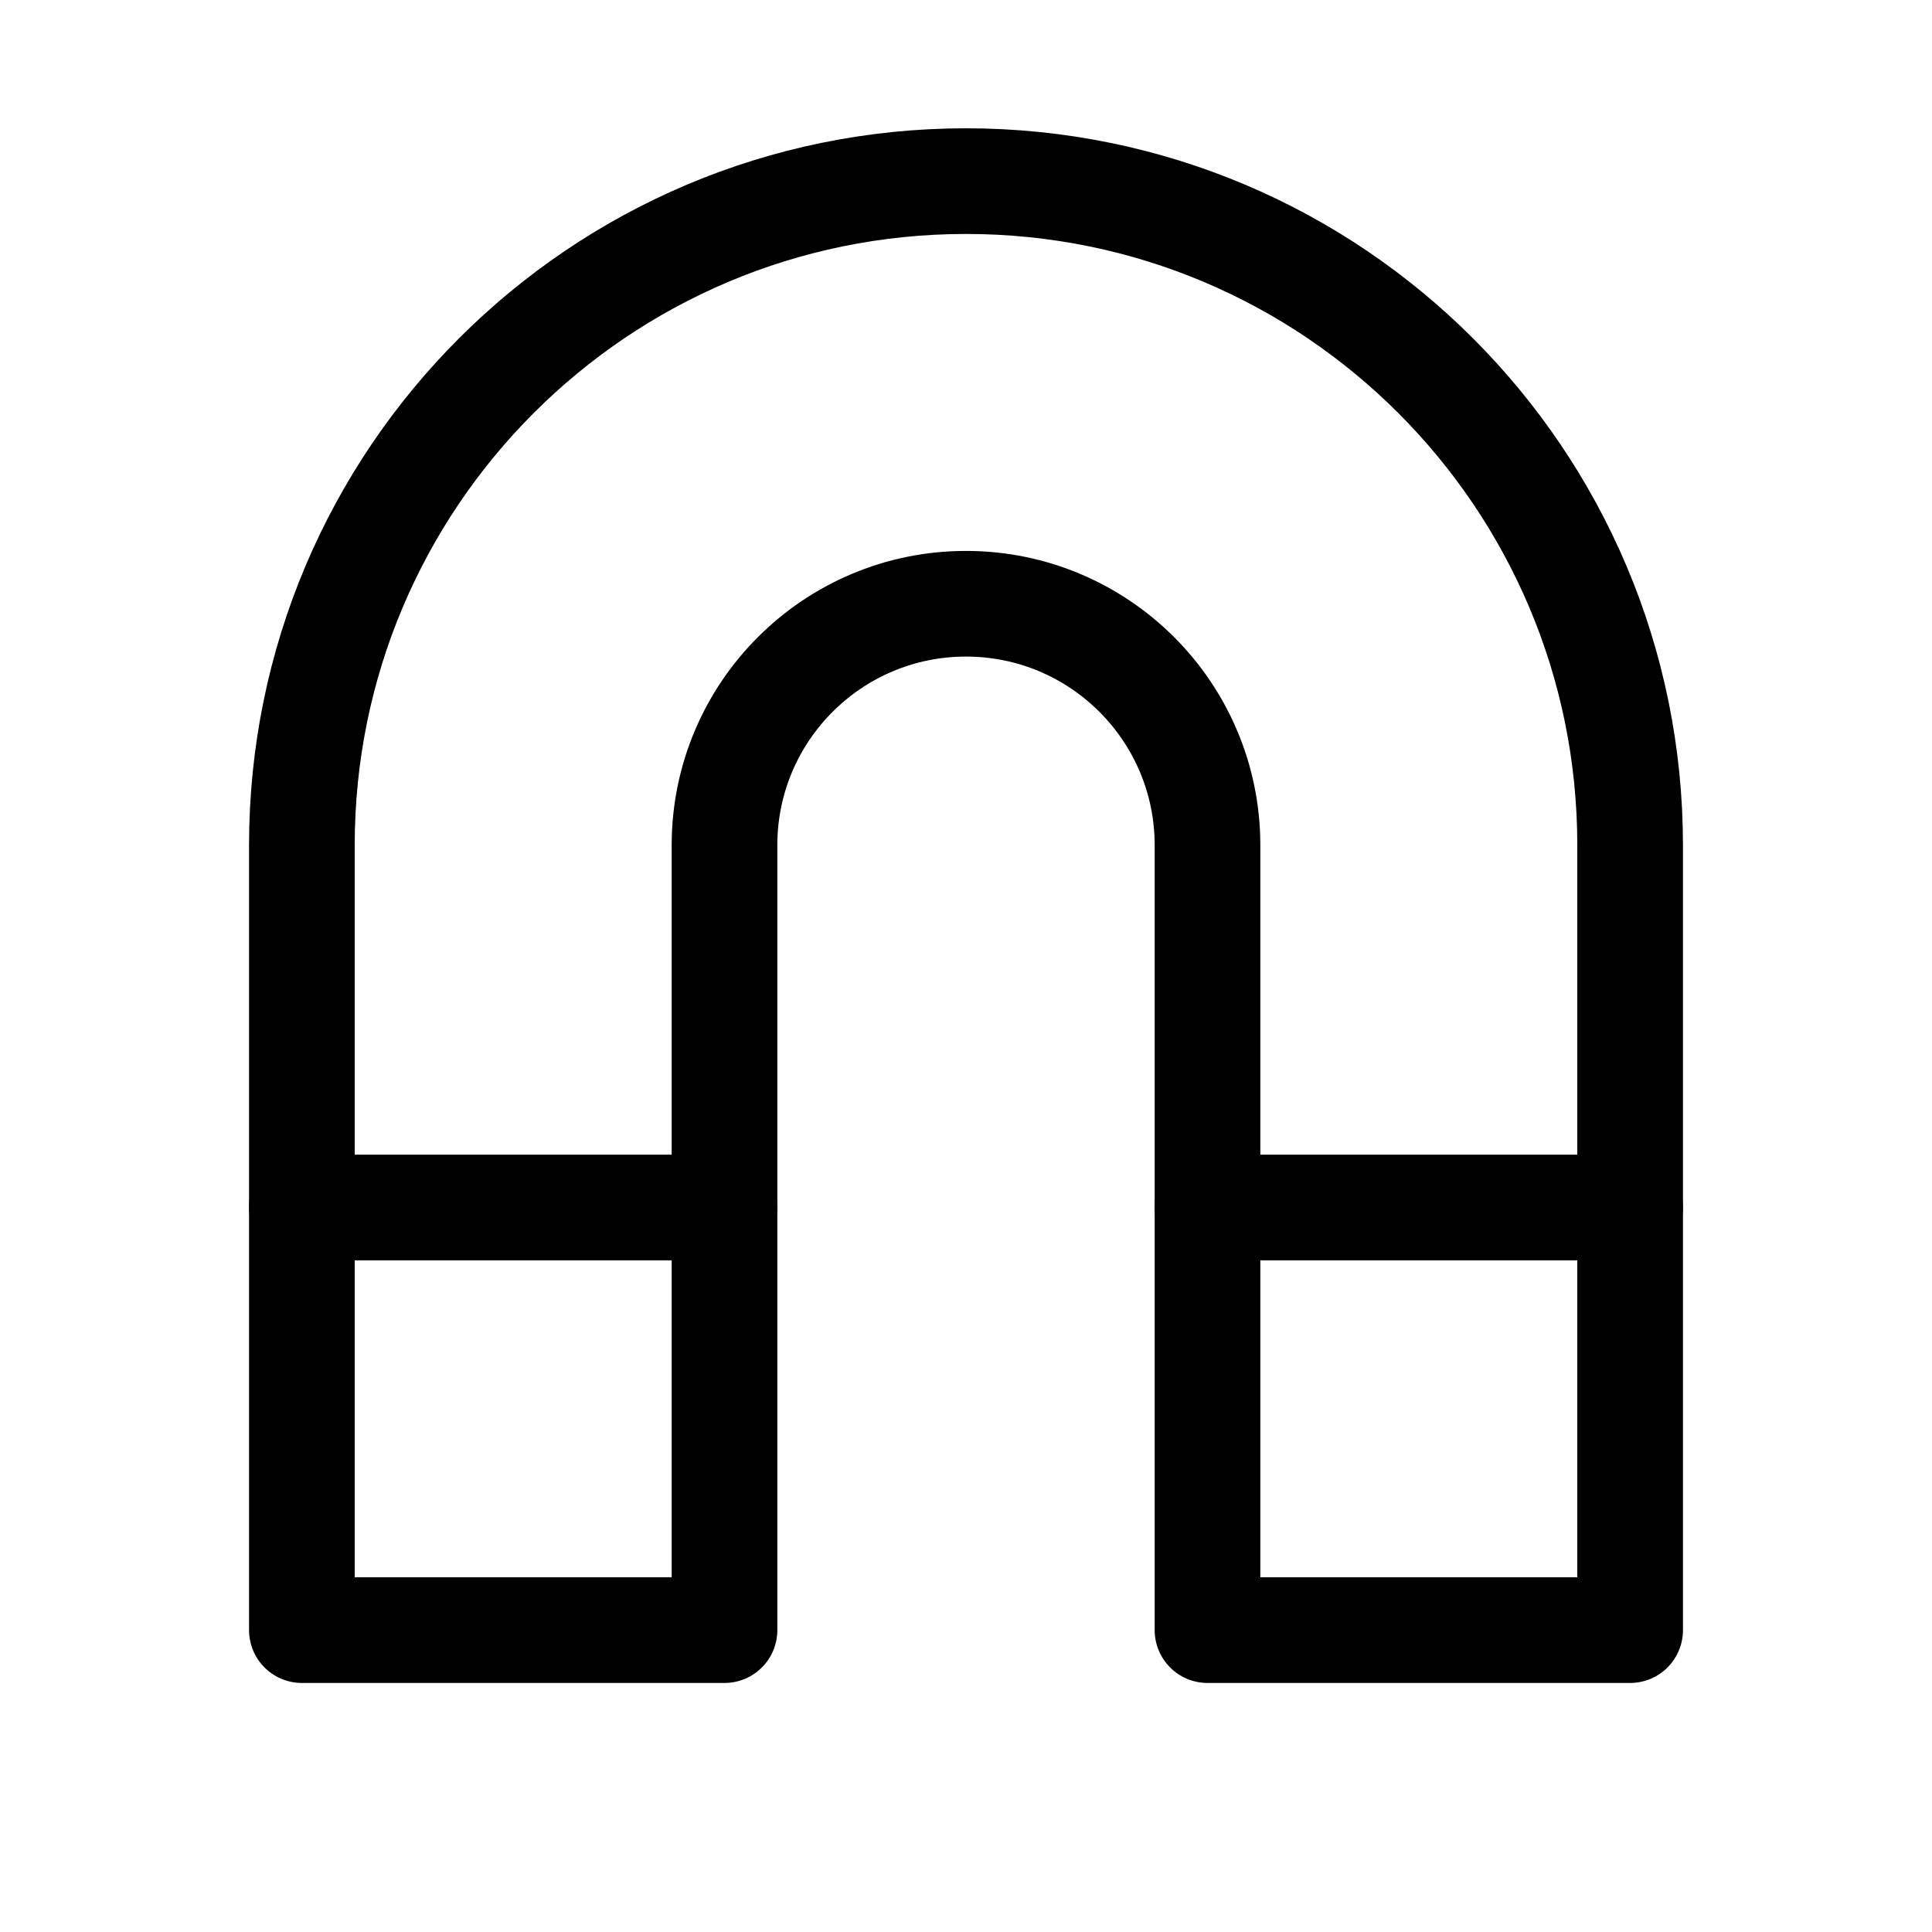
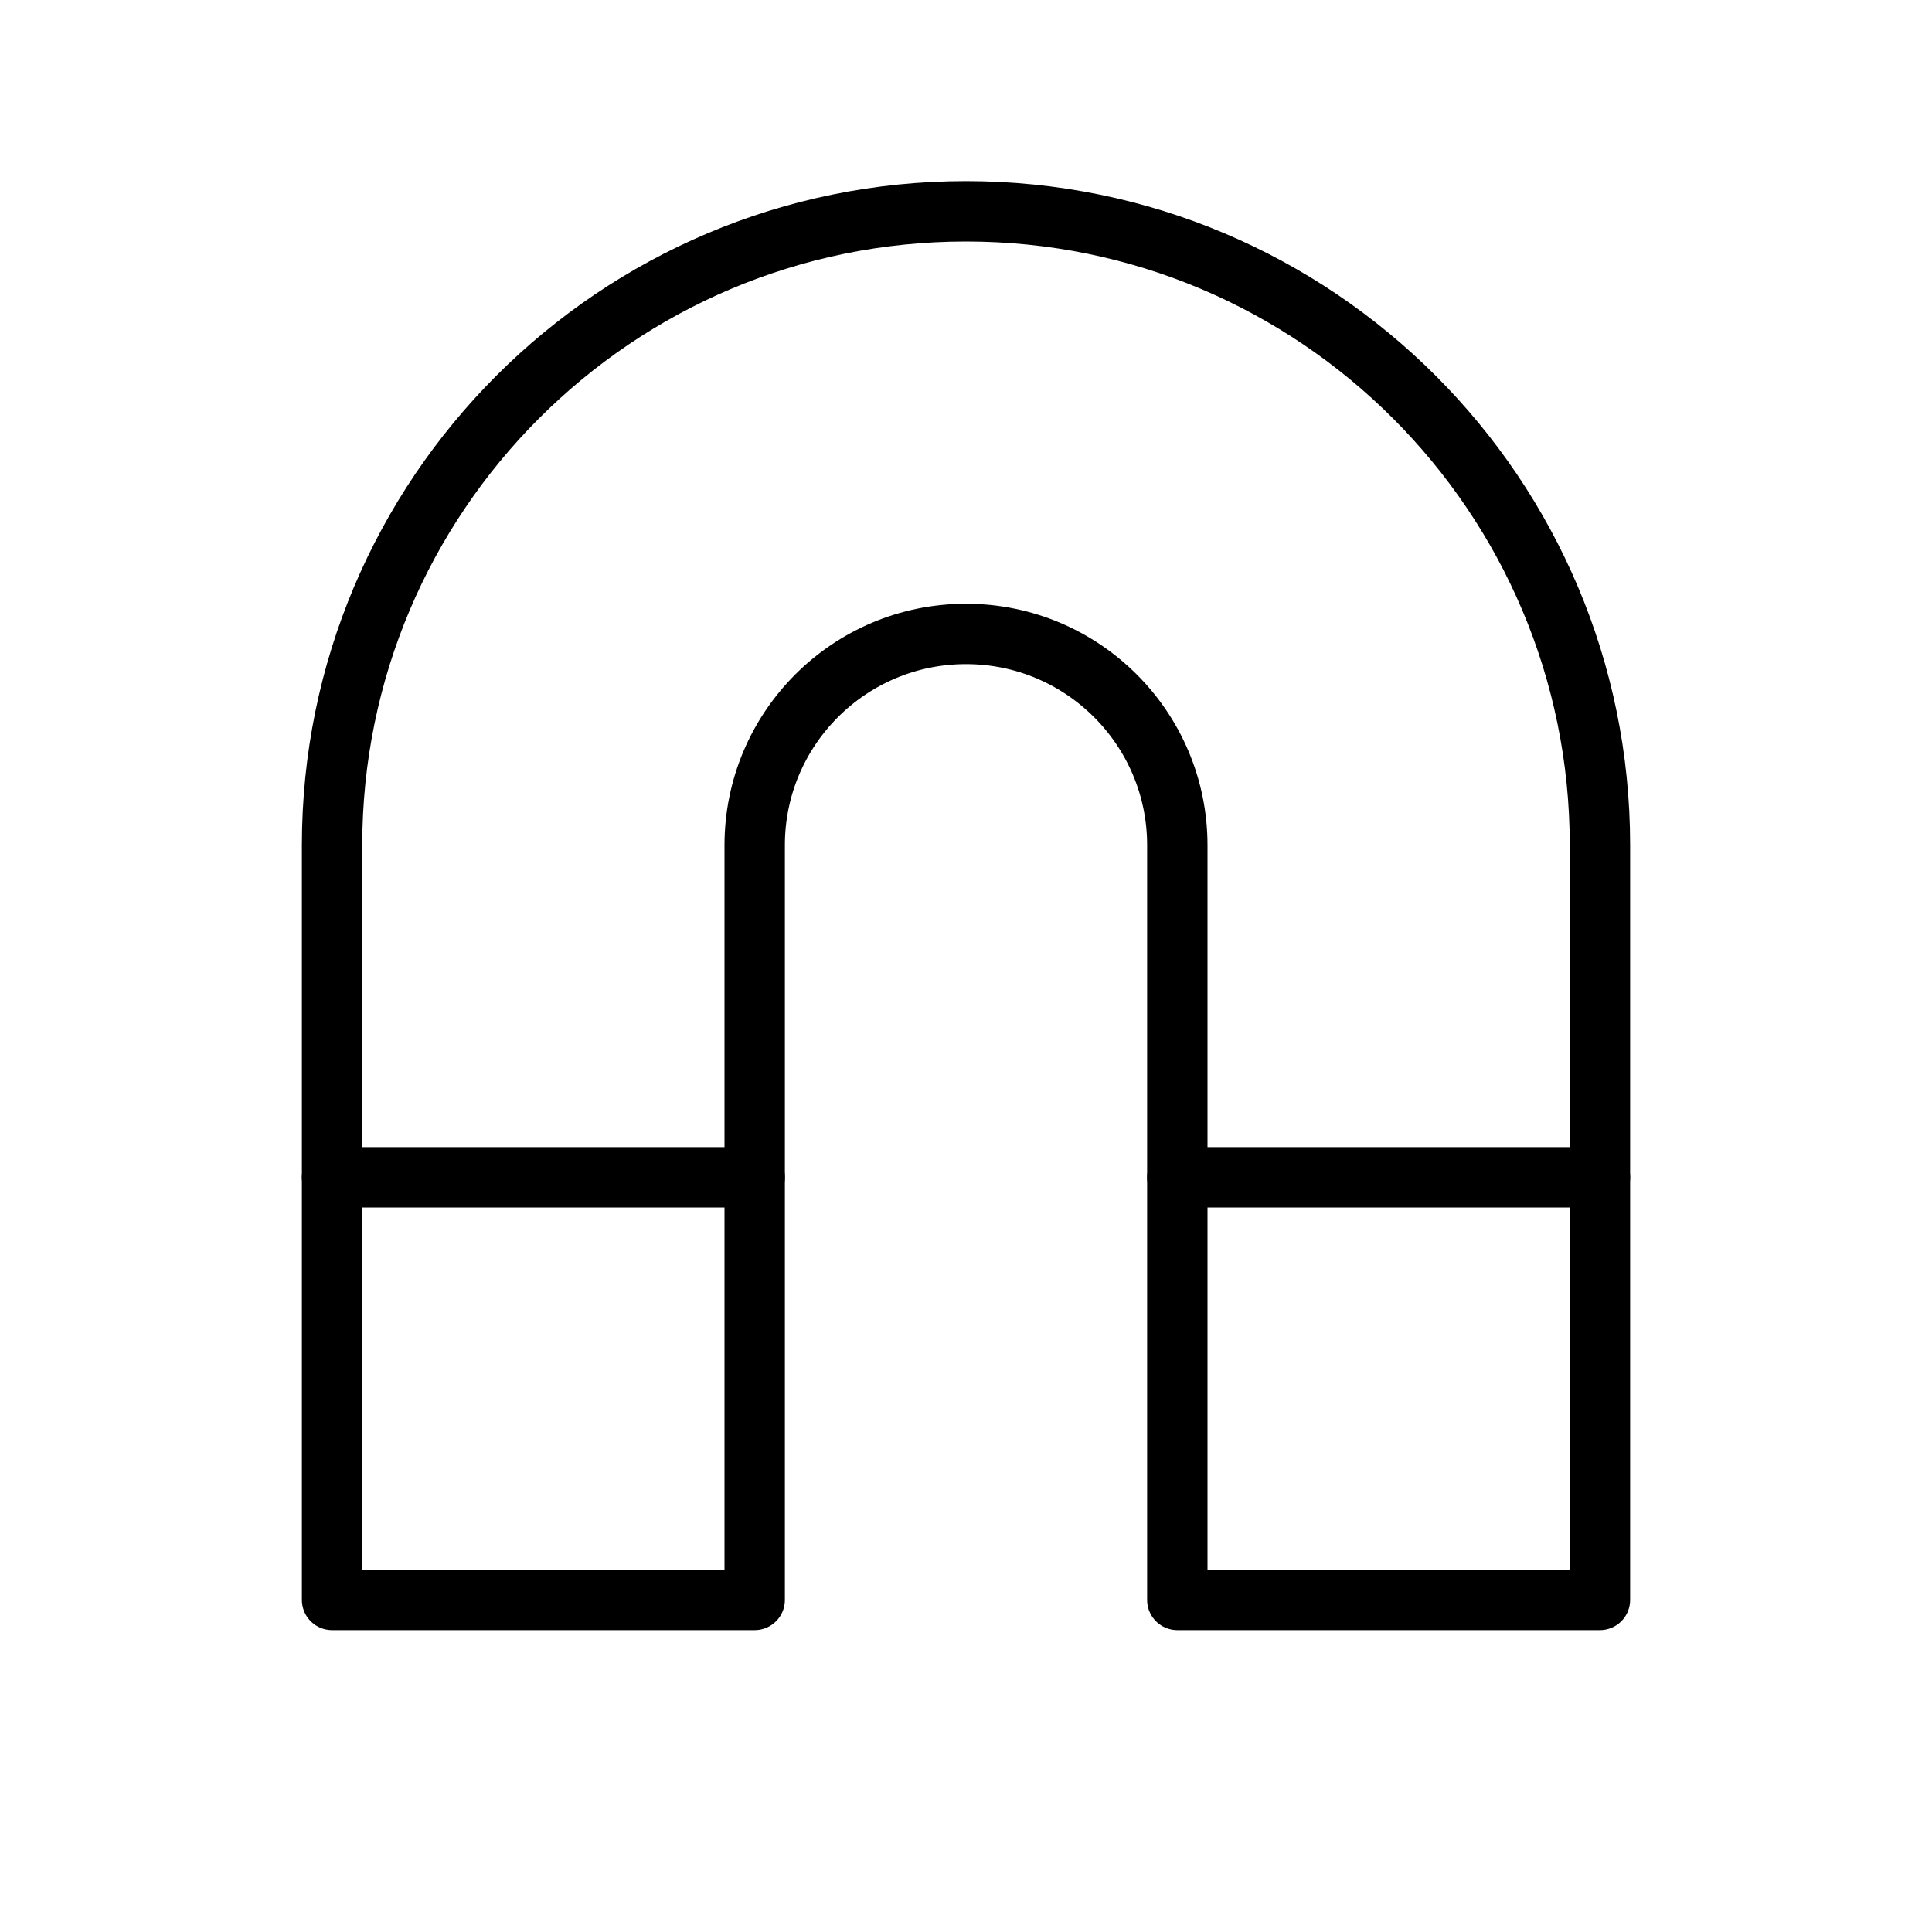
<svg xmlns="http://www.w3.org/2000/svg" width="32" height="32" viewBox="0 0 32 32">
-   <g fill="none" stroke="currentColor" stroke-width="1.75" stroke-linecap="round" stroke-linejoin="round">
-     <path class="esist" d="M 5 27 V 14 A 11 11 0 0 1 27 14 V 27 H 20 V 14 A 4 4 0 0 0 12 14 V 27 Z" />
-     <path class="pt" d="M 5 20 H 12 M 20 20 H 27" />
+   <g fill="none" stroke="currentColor" stroke-width="1" stroke-linecap="round" stroke-linejoin="round">
+     <path class="esist" d="M5.5 26.5 V14 A10.5 10.5 0 0 1 26.5 14 V26.5 H19.5 V14 A3.5 3.5 0 0 0 12.5 14 V26.5 Z" />
+     <path class="pt" d="M5.5 19.5 H12.5 M19.5 19.5 H26.5" />
  </g>
</svg>
